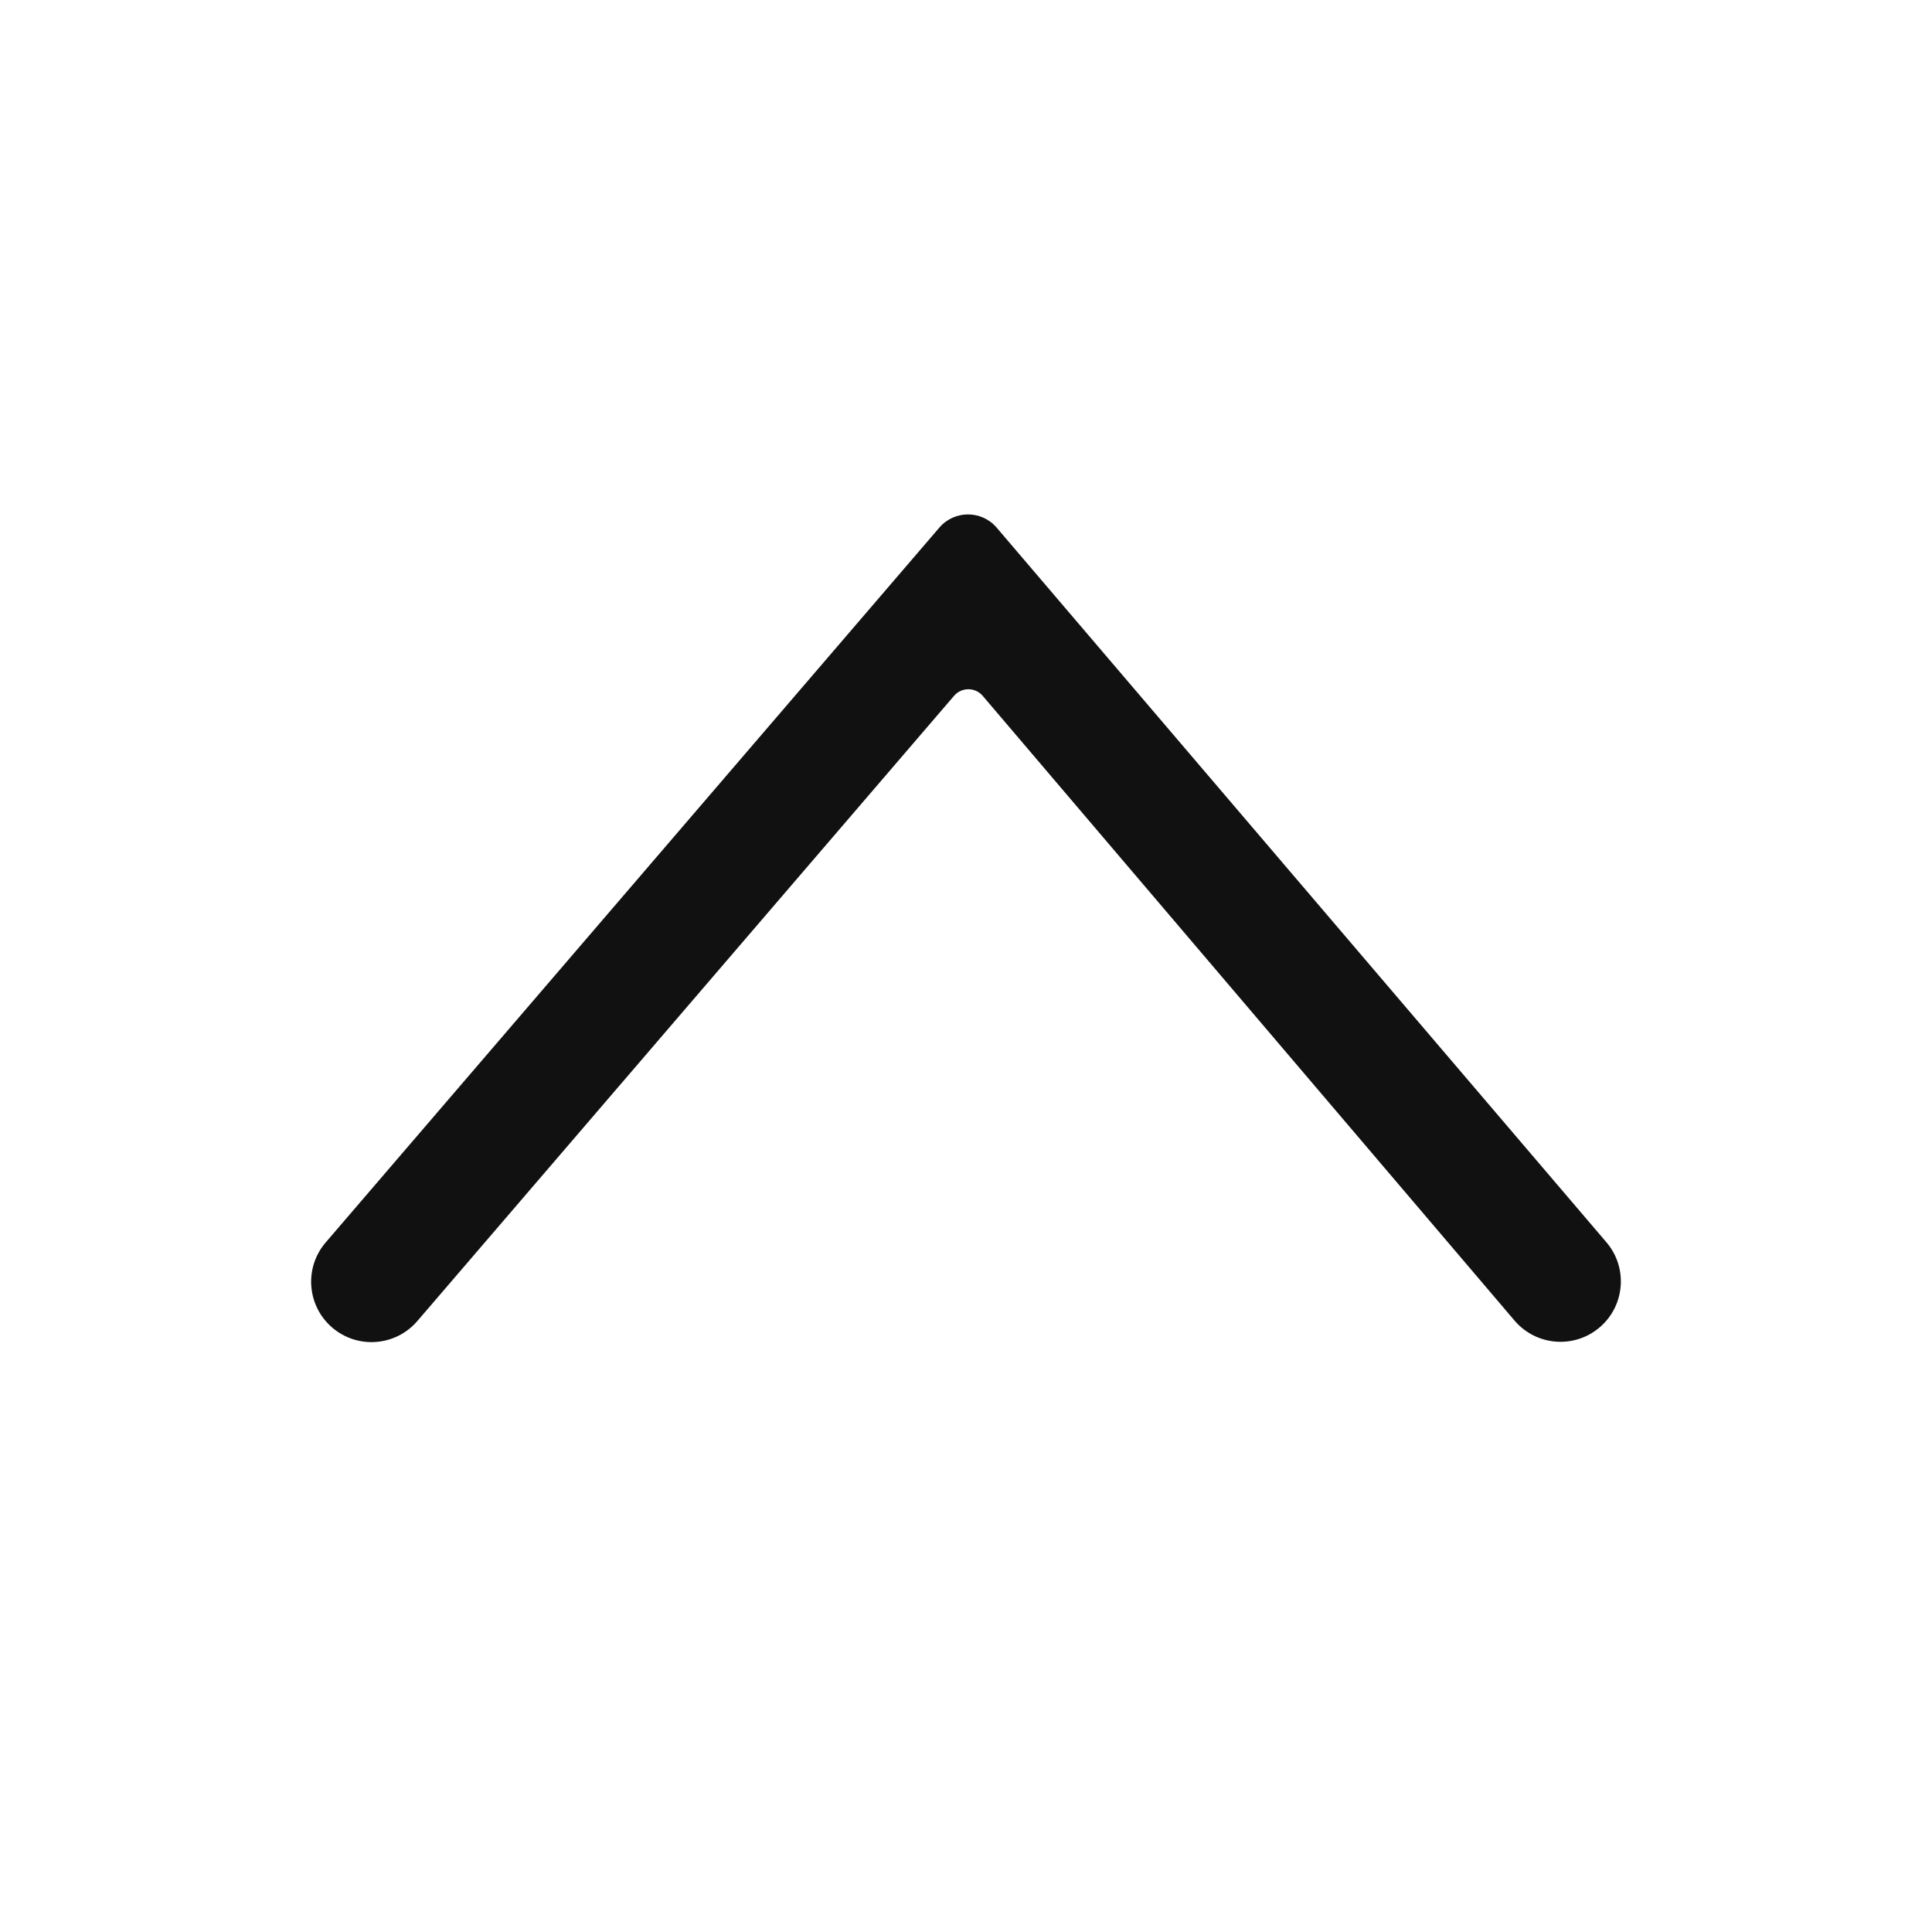
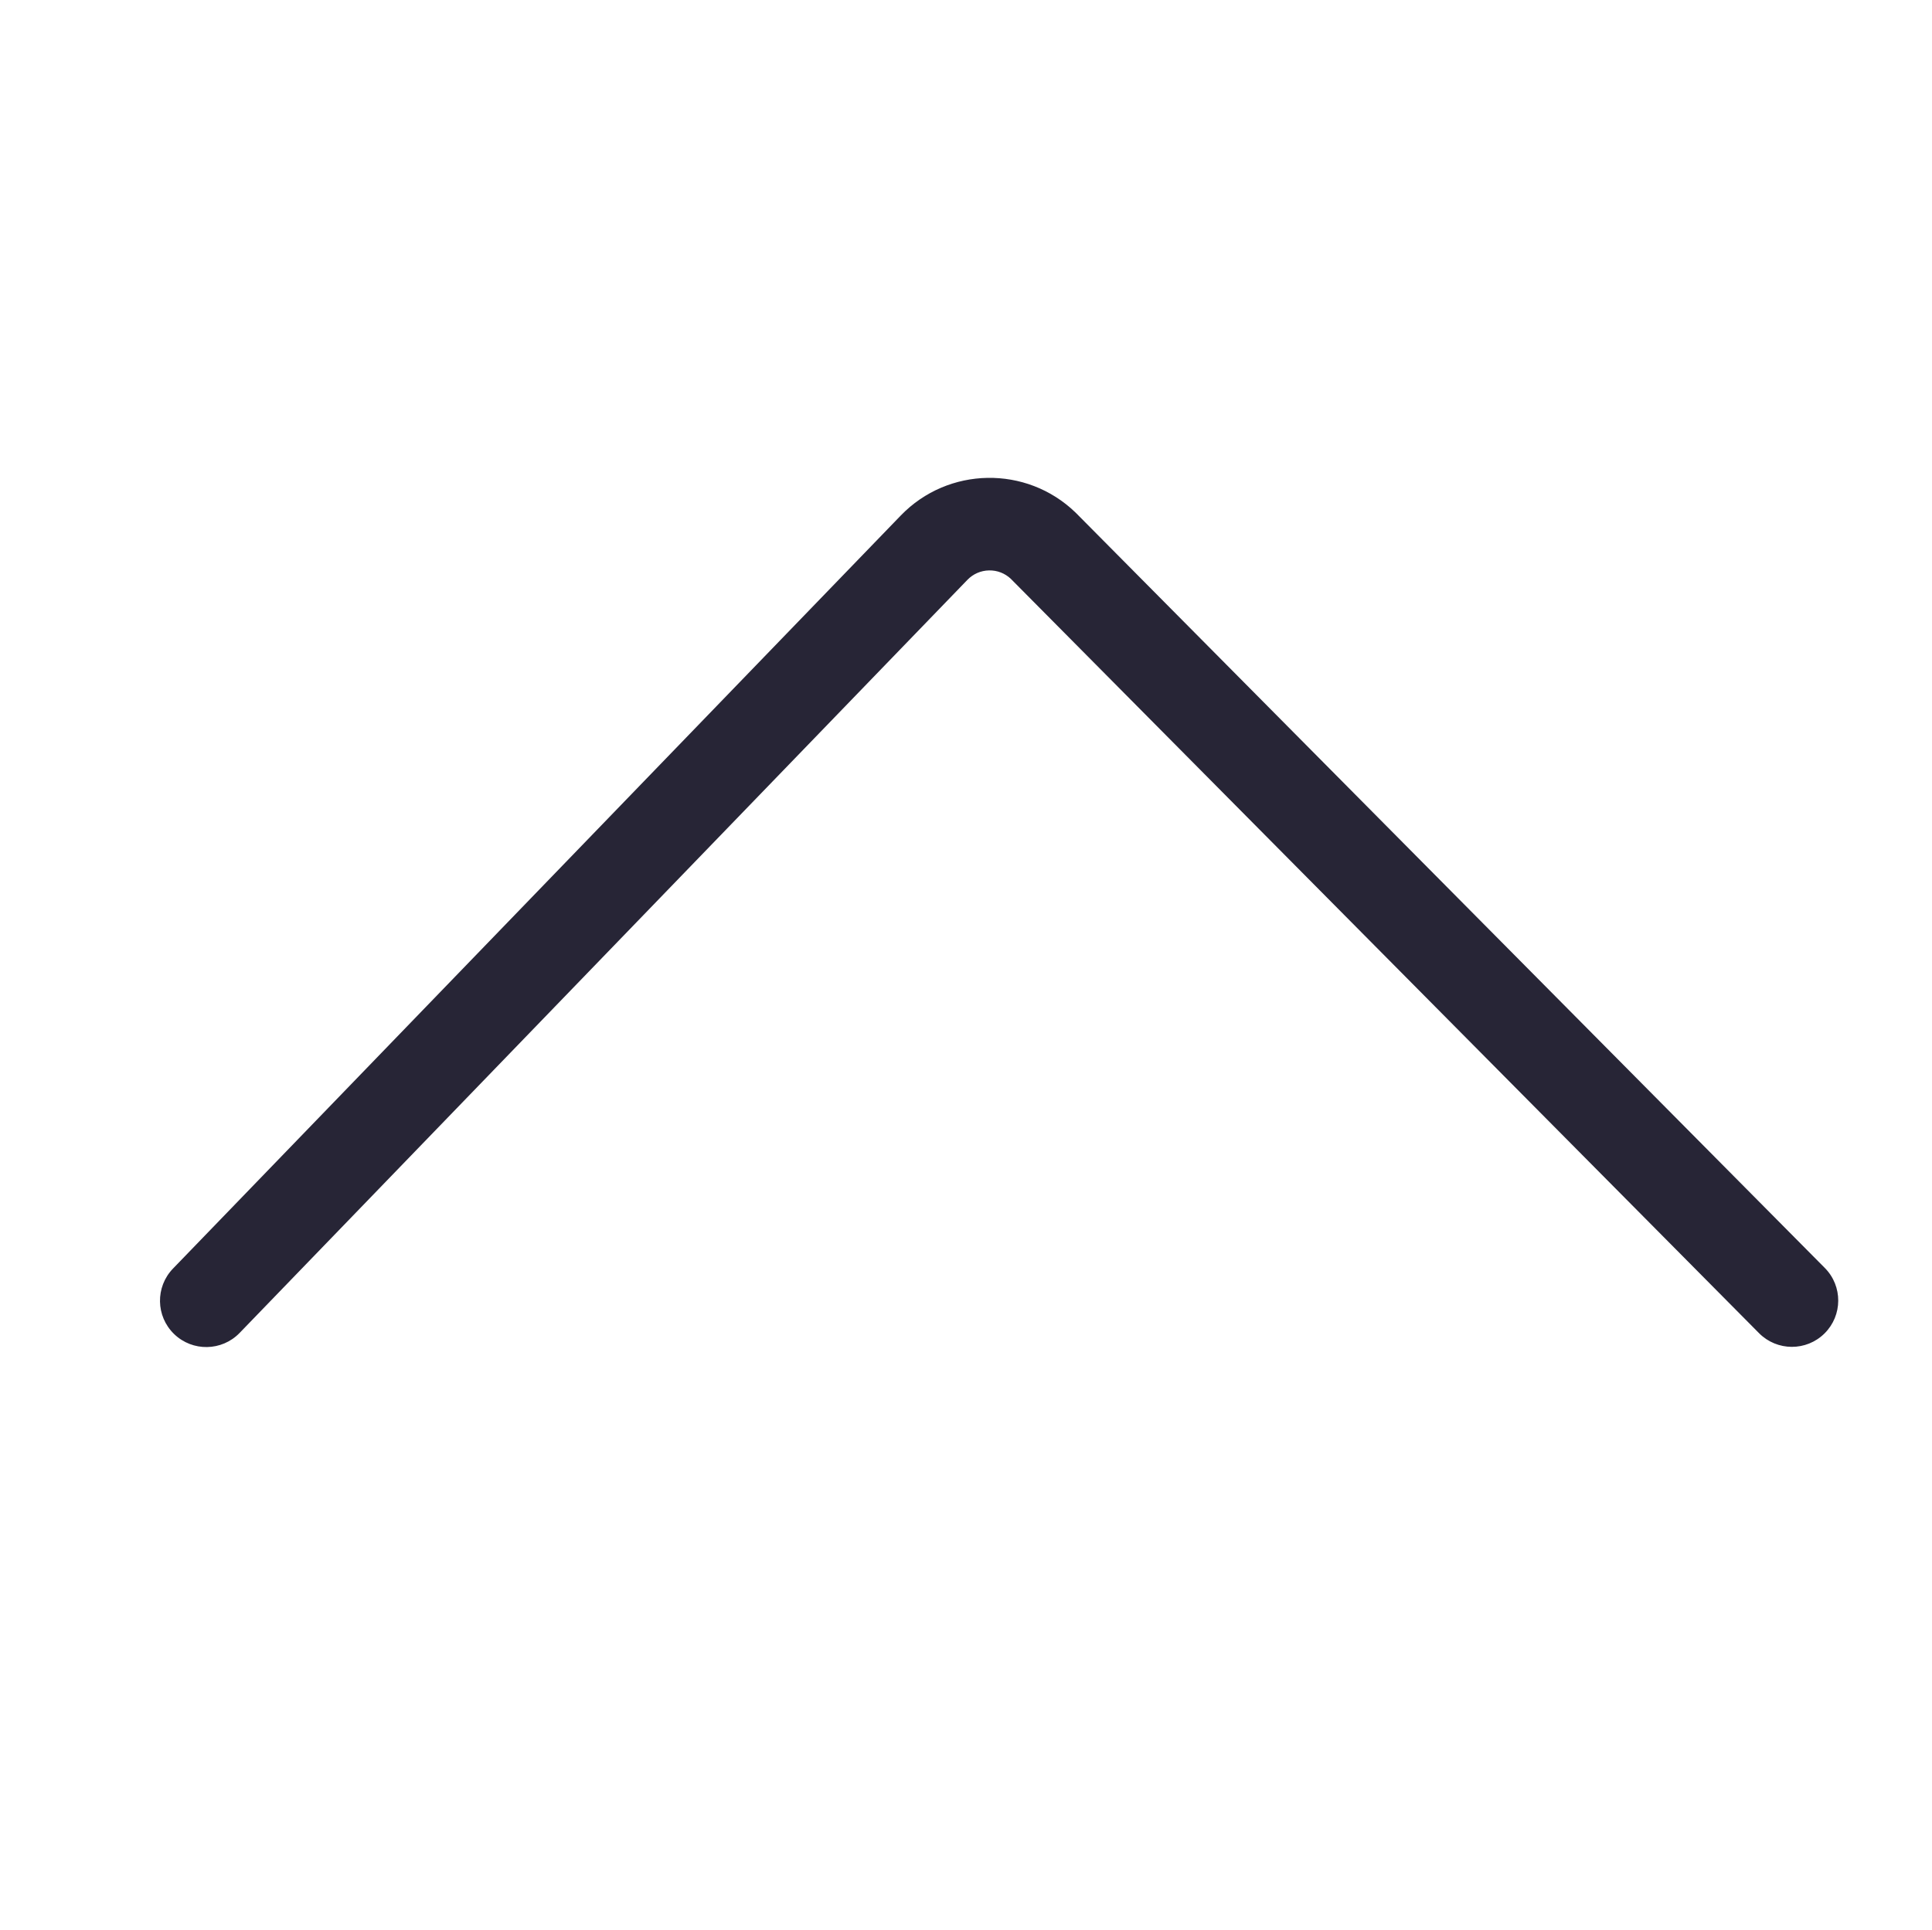
- <svg xmlns="http://www.w3.org/2000/svg" t="1779627471683" class="icon" viewBox="0 0 1024 1024" version="1.1" p-id="4332" width="128" height="128">
-   <path d="M848.05 703.36c-13.35 11.58-33.56 10.14-45.14-3.22l-282.1-331.38c-4-4.61-11.17-4.6-15.14 0.04L221.19 700.19c-11.51 13.41-31.71 14.95-45.12 3.44-13.41-11.51-14.95-31.71-3.44-45.12l325.25-378.88c7.96-9.27 22.29-9.3 30.29-0.07l323.1 378.68c11.57 13.34 10.13 33.55-3.22 45.12z" p-id="4333" fill="#111111">
- 	</path>
+ <svg xmlns="http://www.w3.org/2000/svg" t="1779870231807" class="icon" viewBox="0 0 1025 1024" version="1.1" p-id="9722" width="128.125" height="128">
+   <path d="M84.883 690.682c-0.109-6.289 2.182-12.616 6.897-17.497l386.13-399.639c25.108-25.985 66.674-26.701 92.662-1.594 0.126 0.122 0.251 0.245 0.375 0.37l397.183 400.528c9.556 9.637 9.491 25.196-0.146 34.752-9.637 9.556-25.197 9.49-34.753-0.146L536.272 307.154c-3.128-2.949-7.209-4.53-11.516-4.456-4.375 0.076-8.459 1.85-11.5 4.997L127.127 707.335c-9.431 9.76-24.987 10.027-34.748 0.598C87.499 703.218 84.992 696.97 84.883 690.682z" fill="#272536" p-id="9723" />
+   <path d="M970.116 251.533" p-id="9724" />
</svg>
